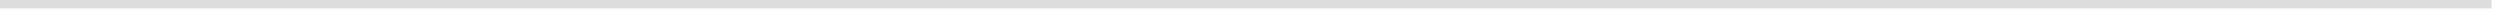
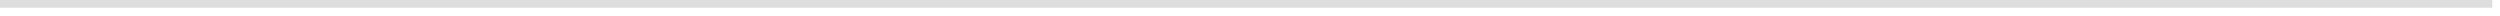
- <svg xmlns="http://www.w3.org/2000/svg" version="1.1" width="297px" height="2px">
-   <g transform="matrix(1 0 0 1 -32 -1125 )">
-     <path d="M 32 1125.5  L 328 1125.5  " stroke-width="1" stroke="#dddddd" fill="none" />
+ <svg xmlns="http://www.w3.org/2000/svg" version="1.1" width="324px" height="2px">
+   <g transform="matrix(1 0 0 1 -32 -376 )">
+     <path d="M 32 376.5  L 355 376.5  " stroke-width="1" stroke="#dddddd" fill="none" />
  </g>
</svg>
